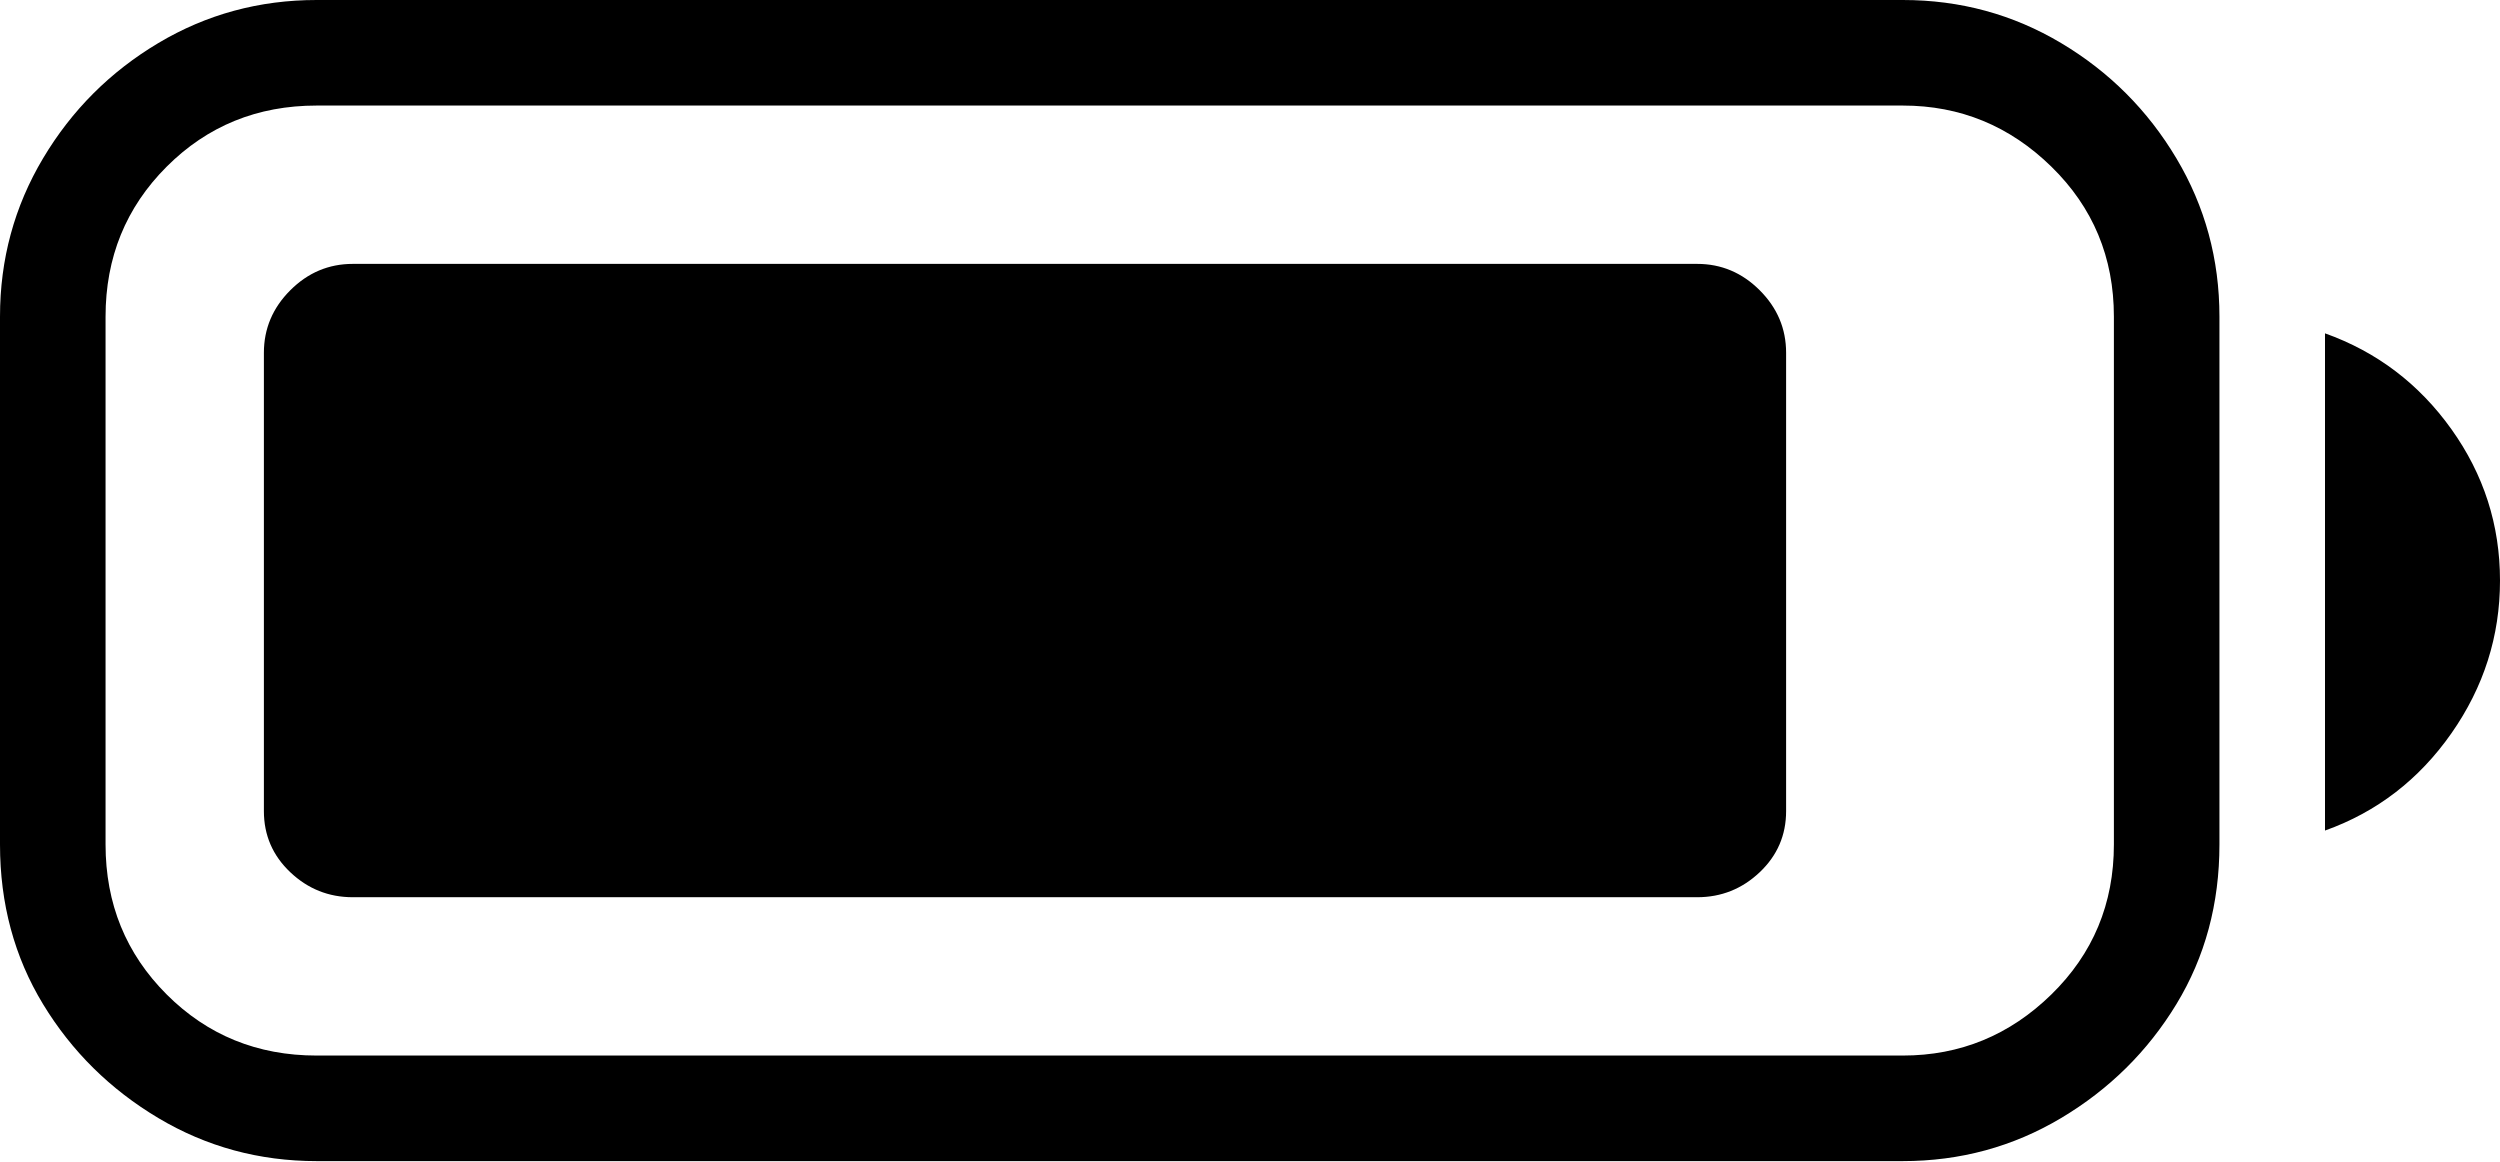
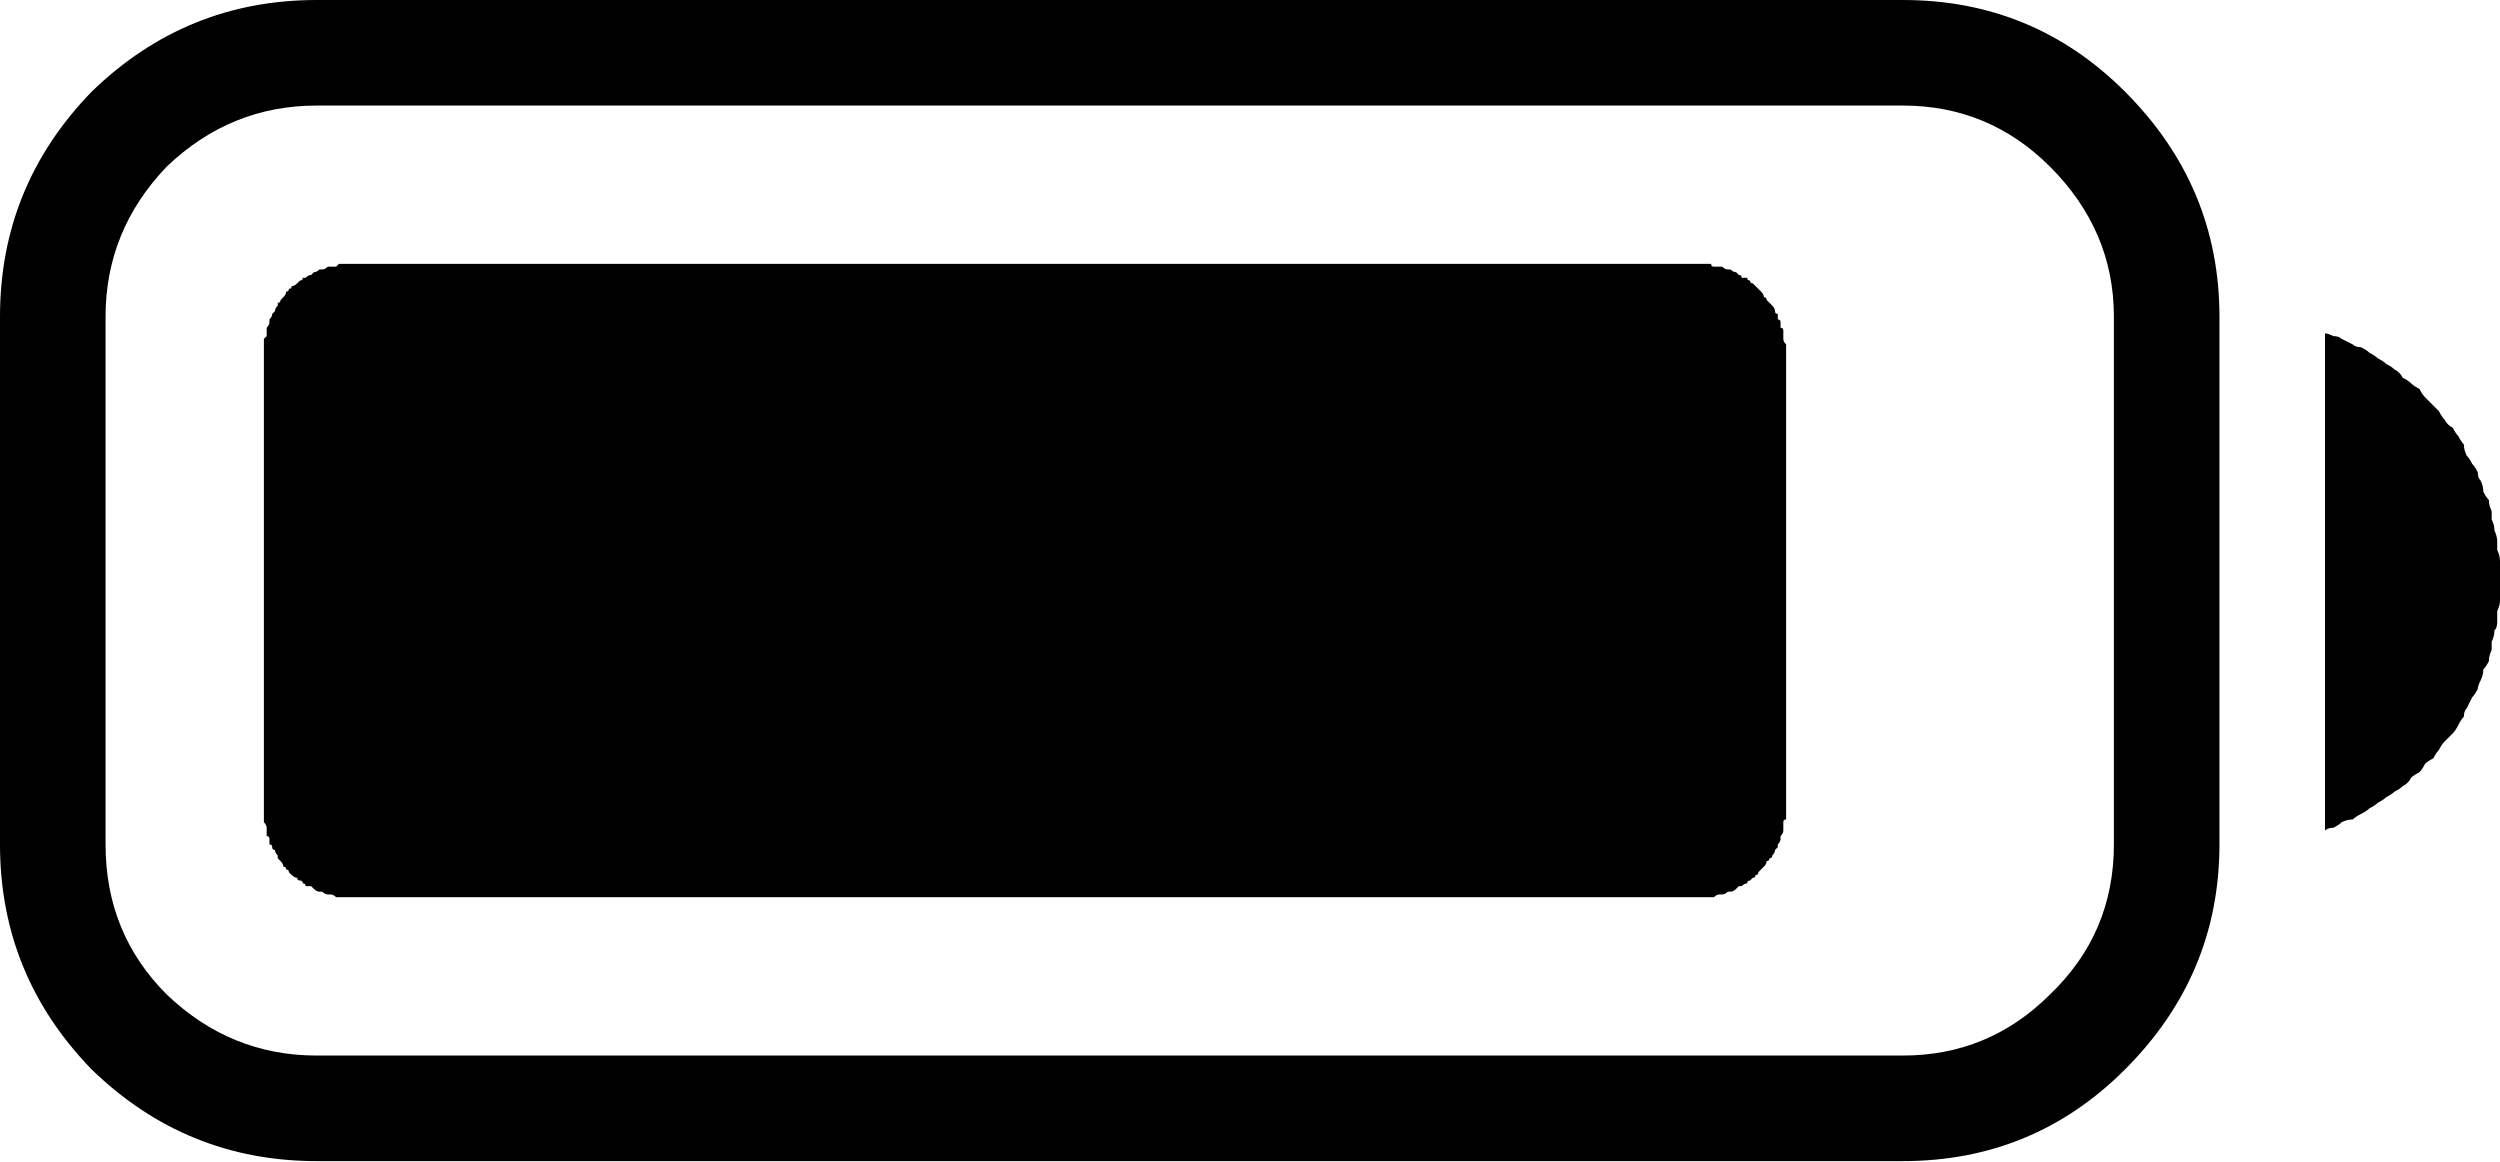
<svg xmlns="http://www.w3.org/2000/svg" baseProfile="full" height="100%" version="1.1" viewBox="50 0 900 418" width="100%">
  <defs />
-   <path d="M164 0Q133 0 107.0 15.5Q81 31 65.5 57.0Q50 83 50 114V304Q50 336 65.5 361.5Q81 387 107.0 402.5Q133 418 164 418H735Q766 418 792.0 402.5Q818 387 833.5 361.5Q849 336 849 304V114Q849 83 833.5 57.0Q818 31 792.0 15.5Q766 0 735 0ZM164 38H735Q766 38 788.5 60.0Q811 82 811 114V304Q811 336 788.5 358.0Q766 380 735 380H164Q132 380 110.0 358.0Q88 336 88 304V114Q88 82 110.0 60.0Q132 38 164 38ZM887 120Q915 130 932.5 154.5Q950 179 950 209Q950 239 932.5 264.0Q915 289 887 299ZM177 95H661Q674 95 683.5 104.5Q693 114 693 127V292Q693 305 683.5 314.0Q674 323 661 323H177Q164 323 154.5 314.0Q145 305 145 292V127Q145 114 154.5 104.5Q164 95 177 95Z" />
+   <path d="M50 114V304Q50 351 83 385Q117 418 164 418H735Q782 418 815 385Q849 351 849 304V114Q849 67 815 33Q782 0 735 0H164Q117 0 83 33Q50 67 50 114ZM88 114Q88 83 110 60Q133 38 164 38H735Q766 38 788 60Q811 83 811 114V304Q811 336 788 358Q766 380 735 380H164Q133 380 110 358Q88 336 88 304ZM887 299Q888 298 890 298Q892 297 893 296Q895 295 897 295Q898 294 900 293Q902 292 903 291Q905 290 906 289Q908 288 909 287Q911 286 912 285Q914 284 915 283Q917 282 918 280Q919 279 921 278Q922 277 923 275Q924 274 926 273Q927 271 928 270Q929 268 930 267Q931 266 933 264Q934 263 935 261Q936 259 937 258Q937 256 938 255Q939 253 940 251Q941 250 942 248Q942 247 943 245Q944 243 944 241Q945 240 946 238Q946 236 947 234Q947 233 947 231Q948 229 948 227Q949 226 949 224Q949 222 949 220Q950 218 950 216Q950 215 950 213Q950 211 950 209Q950 207 950 205Q950 204 950 202Q950 200 949 198Q949 196 949 195Q949 193 948 191Q948 189 947 187Q947 186 947 184Q946 182 946 180Q945 179 944 177Q944 175 943 173Q942 172 942 170Q941 168 940 167Q939 165 938 164Q937 162 937 160Q936 159 935 157Q934 156 933 154Q931 153 930 151Q929 150 928 148Q927 147 926 146Q924 144 923 143Q922 142 921 140Q919 139 918 138Q917 137 915 136Q914 134 912 133Q911 132 909 131Q908 130 906 129Q905 128 903 127Q902 126 900 125Q898 125 897 124Q895 123 893 122Q892 121 890 121Q888 120 887 120ZM145 127V292Q145 292 145 293Q145 294 145 295Q145 295 145 296Q146 297 146 298Q146 298 146 299Q146 300 146 301Q147 301 147 302Q147 303 147 304Q148 304 148 305Q148 306 149 306Q149 307 150 308Q150 309 150 309Q151 310 151 310Q152 311 152 312Q153 312 153 313Q154 313 154 314Q155 315 155 315Q156 316 157 316Q157 317 158 317Q159 317 159 318Q160 318 160 319Q161 319 162 319Q163 320 163 320Q164 321 165 321Q165 321 166 321Q167 322 168 322Q168 322 169 322Q170 322 171 323Q171 323 172 323Q173 323 174 323Q174 323 175 323Q176 323 177 323H661Q662 323 663 323Q663 323 664 323Q665 323 666 323Q666 323 667 323Q668 322 669 322Q669 322 670 322Q671 322 672 321Q672 321 673 321Q674 321 675 320Q675 320 676 319Q677 319 677 319Q678 318 679 318Q679 317 680 317Q680 317 681 316Q682 316 682 315Q683 315 683 314Q684 313 684 313Q685 312 685 312Q686 311 686 310Q687 310 687 309Q688 309 688 308Q689 307 689 306Q689 306 690 305Q690 304 690 304Q691 303 691 302Q691 301 691 301Q692 300 692 299Q692 298 692 298Q692 297 692 296Q692 295 693 295Q693 294 693 293Q693 292 693 292V127Q693 126 693 125Q693 124 693 124Q692 123 692 122Q692 121 692 121Q692 120 692 119Q692 118 691 118Q691 117 691 116Q691 115 690 115Q690 114 690 113Q689 113 689 112Q689 111 688 110Q688 110 687 109Q687 109 686 108Q686 107 685 107Q685 106 684 105Q684 105 683 104Q683 104 682 103Q682 103 681 102Q680 102 680 101Q679 101 679 100Q678 100 677 100Q677 99 676 99Q675 98 675 98Q674 98 673 97Q672 97 672 97Q671 97 670 96Q669 96 669 96Q668 96 667 96Q666 96 666 95Q665 95 664 95Q663 95 663 95Q662 95 661 95H177Q176 95 175 95Q174 95 174 95Q173 95 172 95Q171 96 171 96Q170 96 169 96Q168 96 168 96Q167 97 166 97Q165 97 165 97Q164 98 163 98Q163 98 162 99Q161 99 160 100Q160 100 159 100Q159 101 158 101Q157 102 157 102Q156 103 155 103Q155 104 154 104Q154 105 153 105Q153 106 152 107Q152 107 151 108Q151 109 150 109Q150 110 150 110Q149 111 149 112Q148 113 148 113Q148 114 147 115Q147 115 147 116Q147 117 146 118Q146 118 146 119Q146 120 146 121Q146 121 145 122Q145 123 145 124Q145 124 145 125Q145 126 145 127Z" />
</svg>
